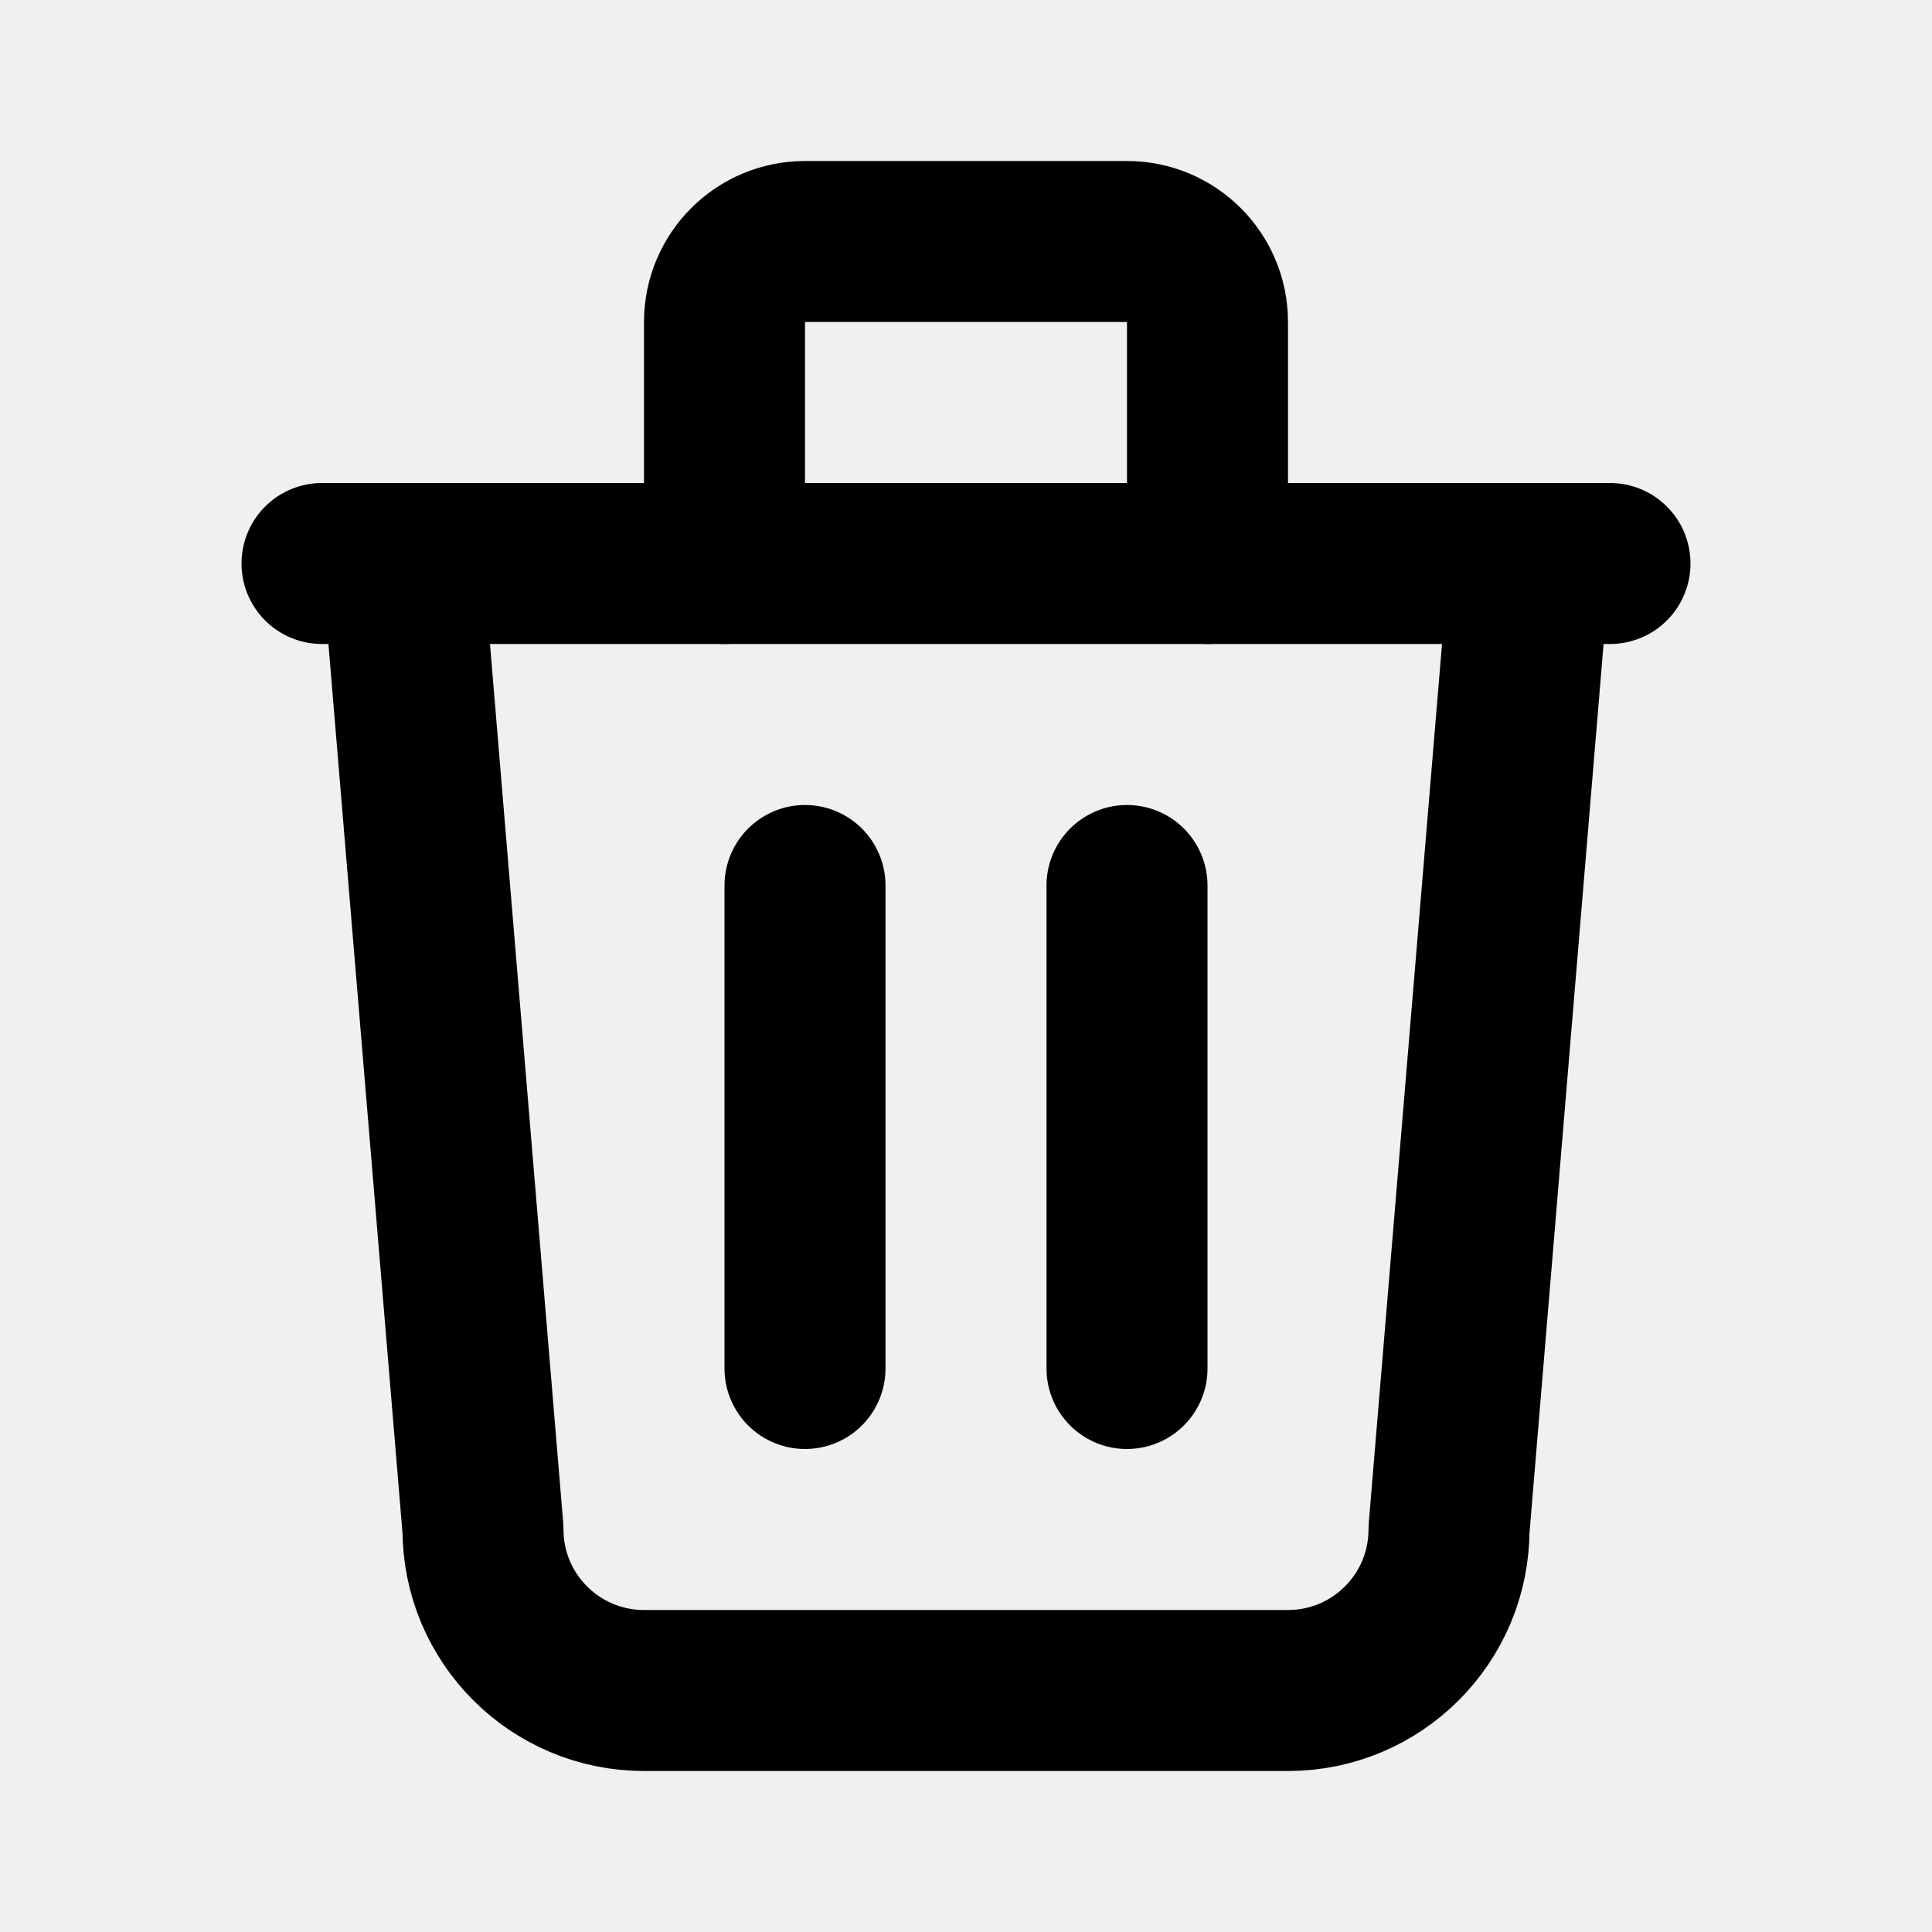
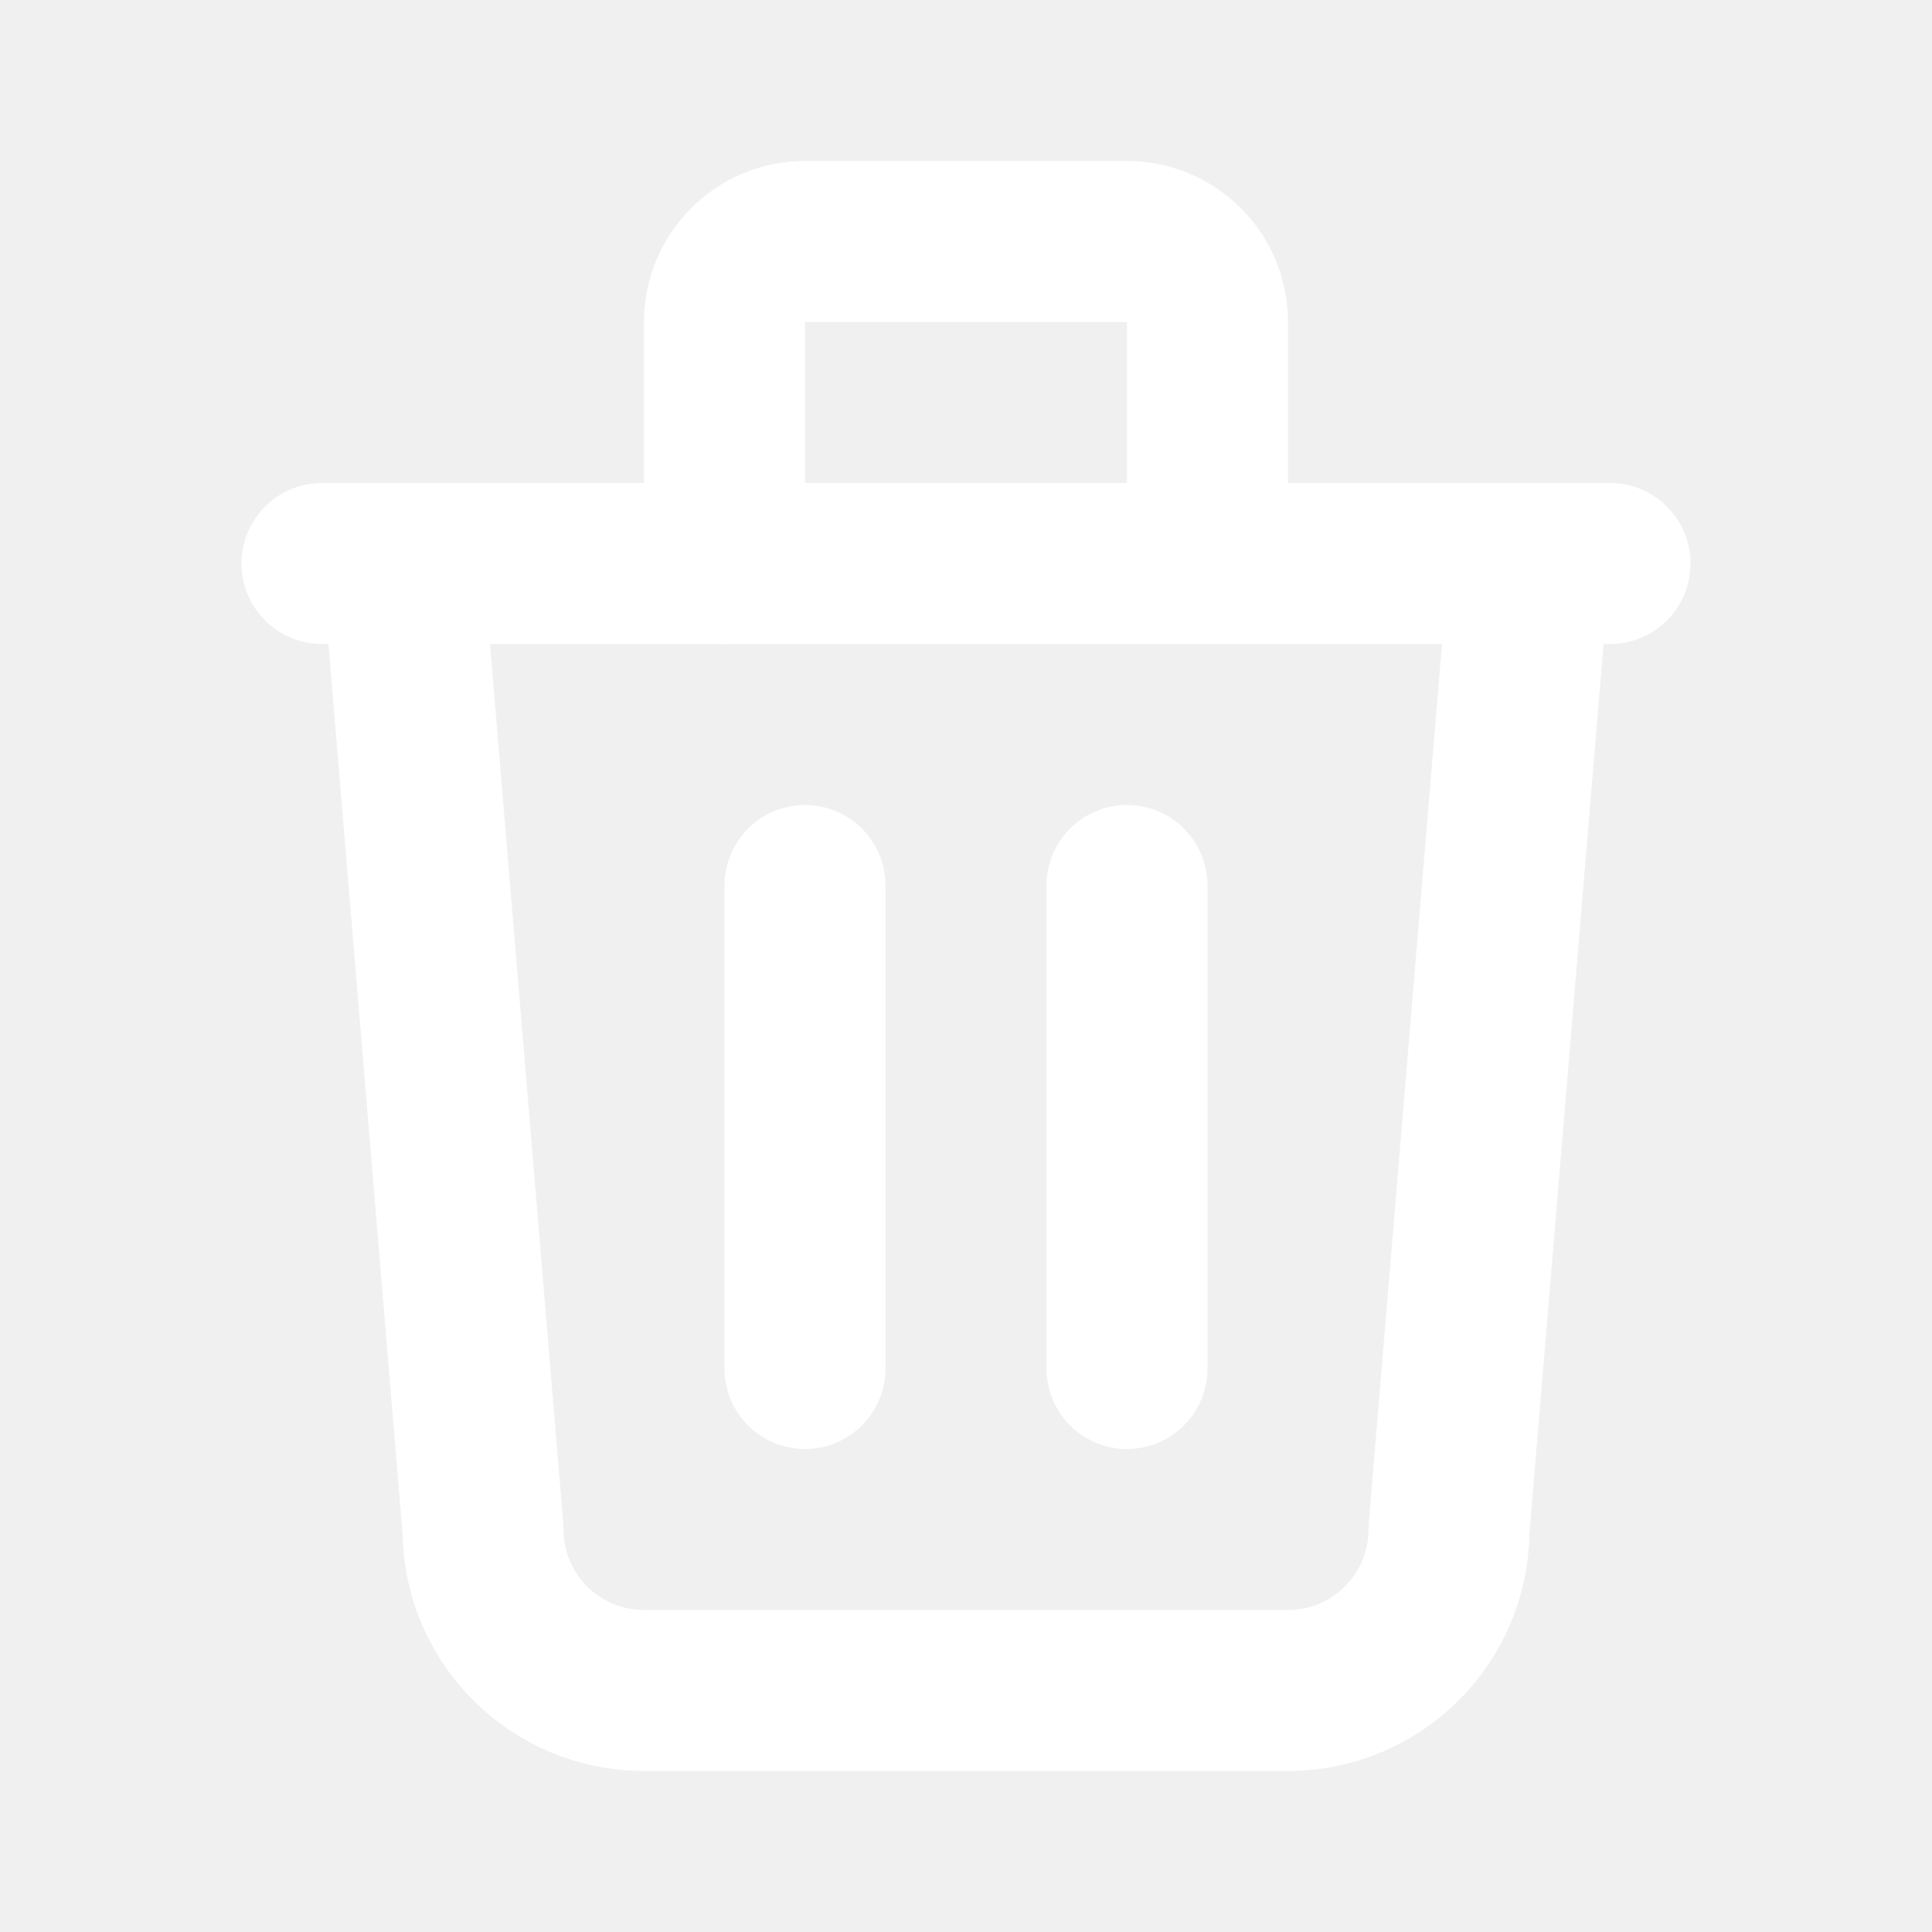
- <svg xmlns="http://www.w3.org/2000/svg" width="20" height="20" viewBox="0 0 24 24" fill="none" stroke="currentColor" stroke-width="2" stroke-linecap="round" stroke-linejoin="round" class="icon icon-tabler icons-tabler-outline icon-tabler-trash">
+ <svg xmlns="http://www.w3.org/2000/svg" width="20" height="20" viewBox="0 0 24 24" fill="none" stroke="white" stroke-width="2" stroke-linecap="round" stroke-linejoin="round" class="icon icon-tabler icons-tabler-outline icon-tabler-trash">
  <path stroke="none" d="M0 0h24v24H0z" fill="none" />
  <path d="M4 7l16 0" />
  <path d="M10 11l0 6" />
  <path d="M14 11l0 6" />
  <path d="M5 7l1 12a2 2 0 0 0 2 2h8a2 2 0 0 0 2 -2l1 -12" />
  <path d="M9 7v-3a1 1 0 0 1 1 -1h4a1 1 0 0 1 1 1v3" />
</svg>
